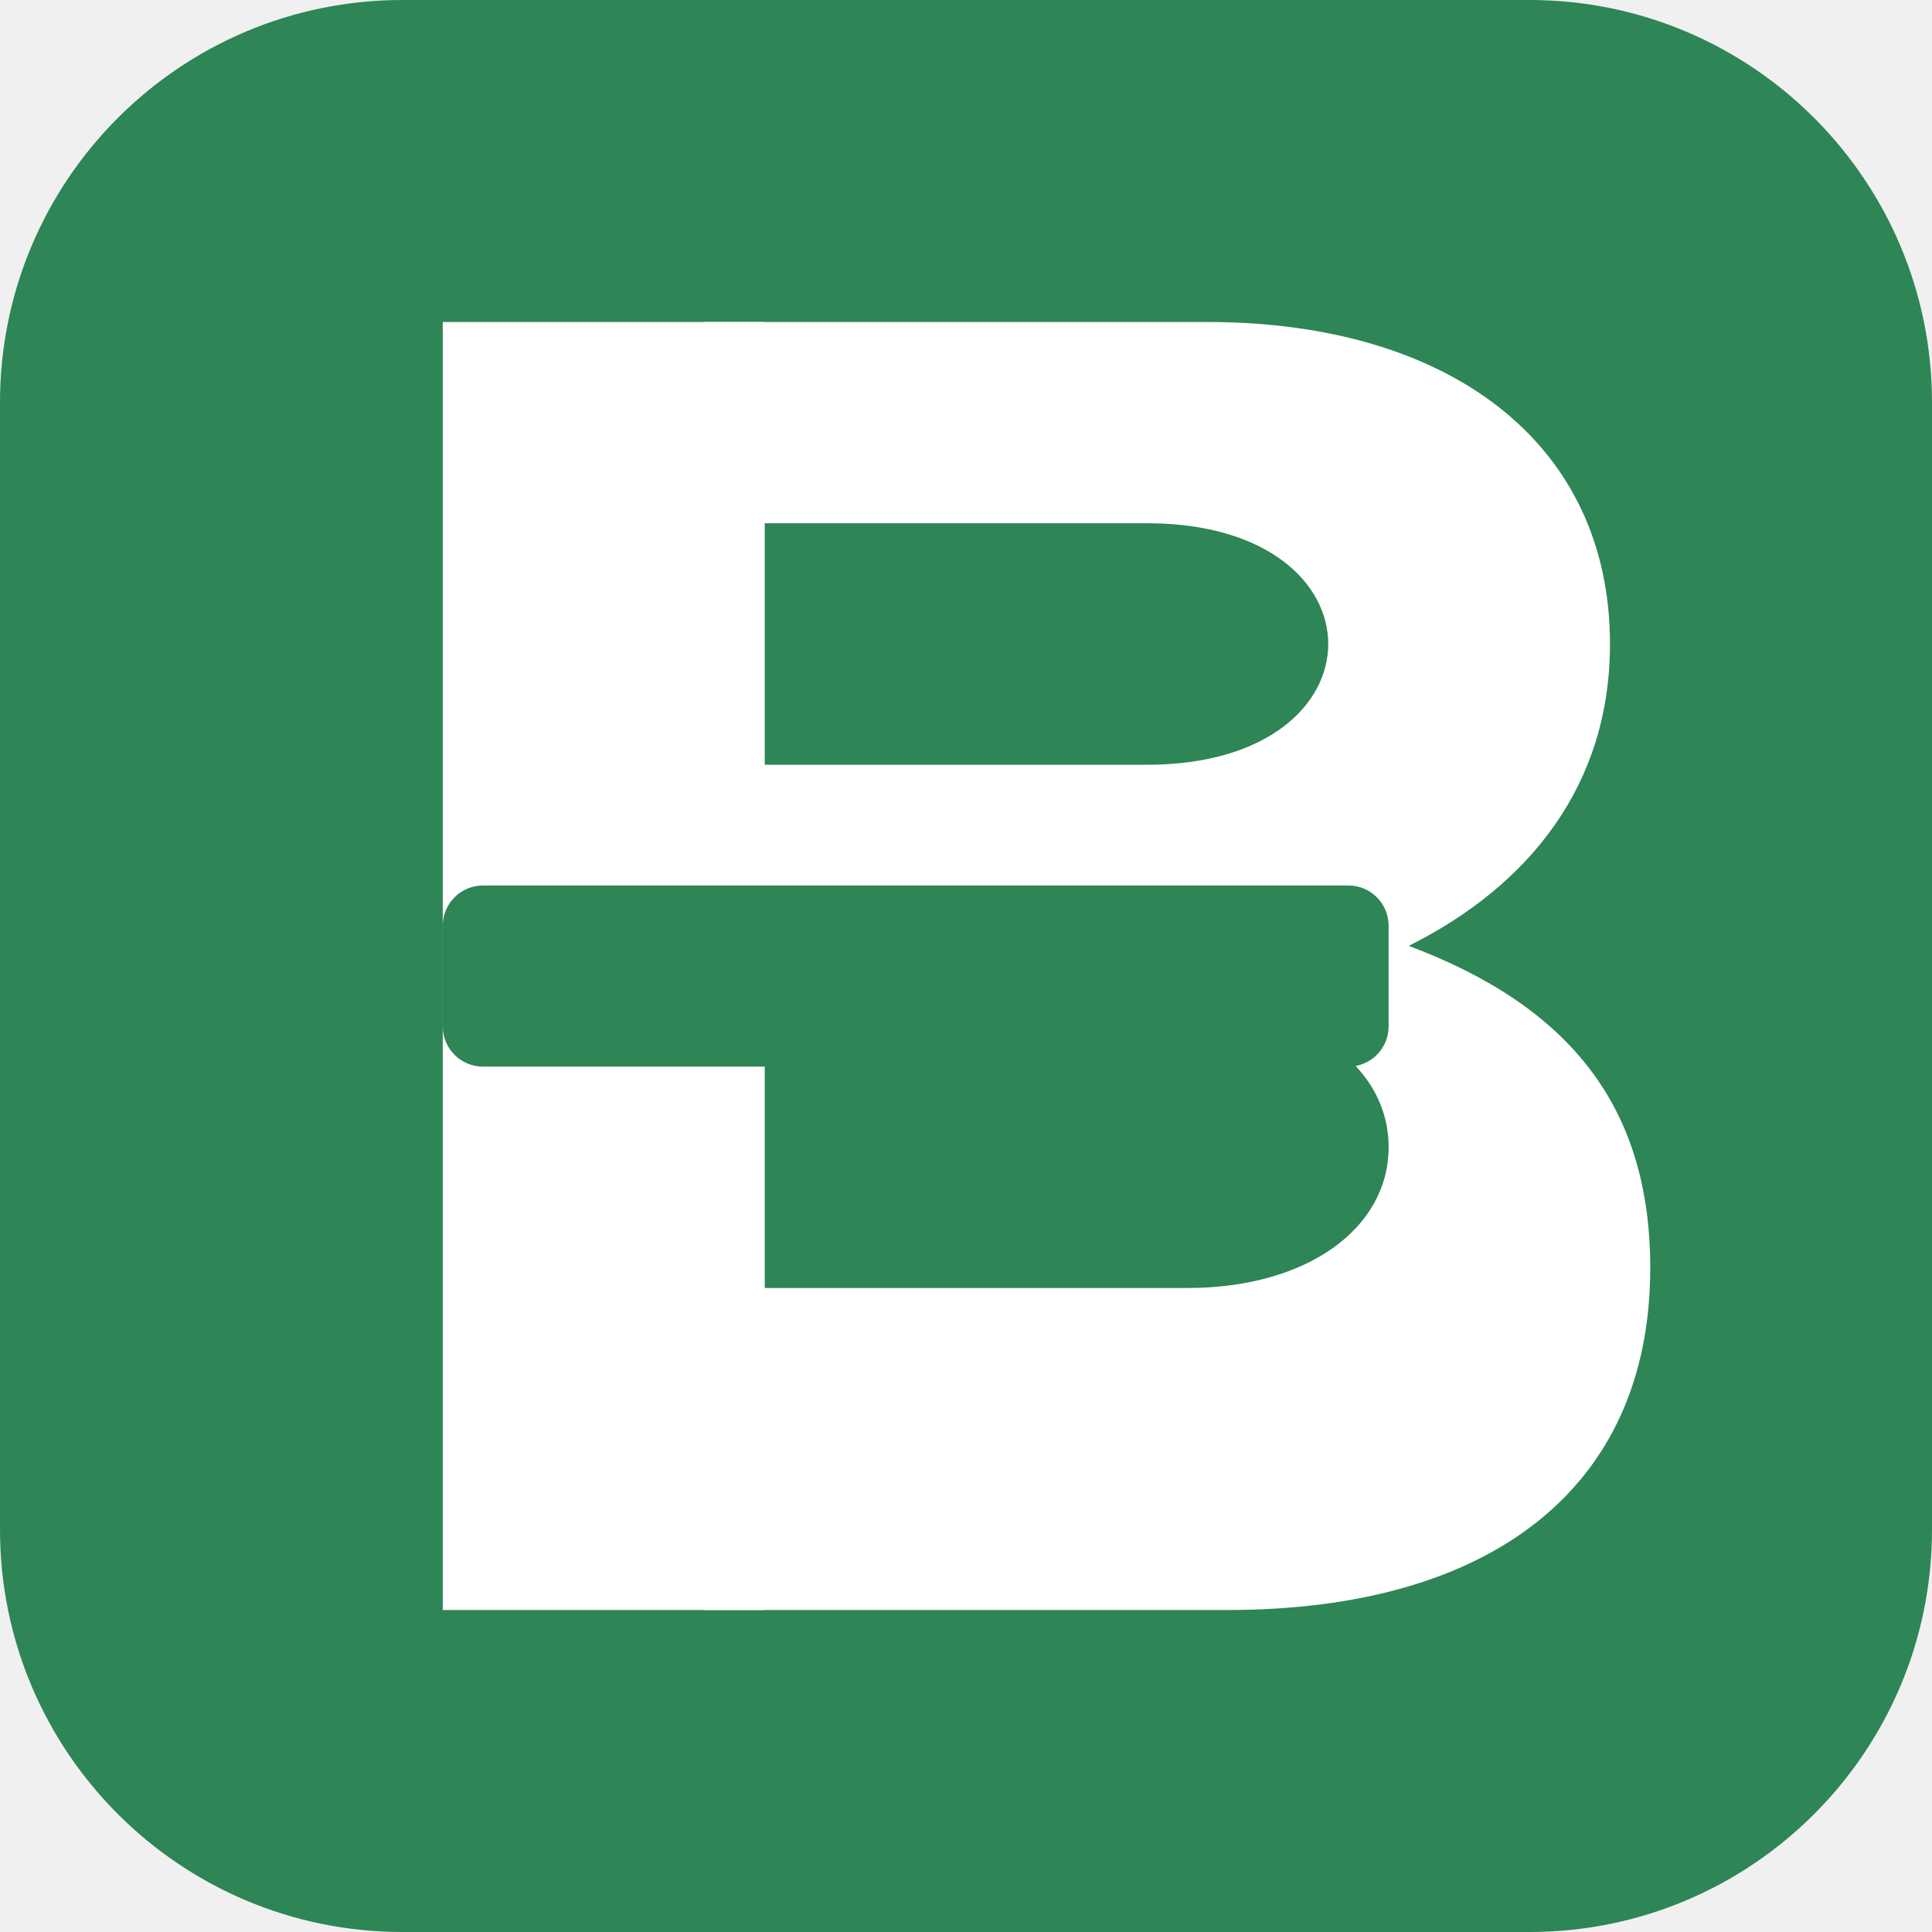
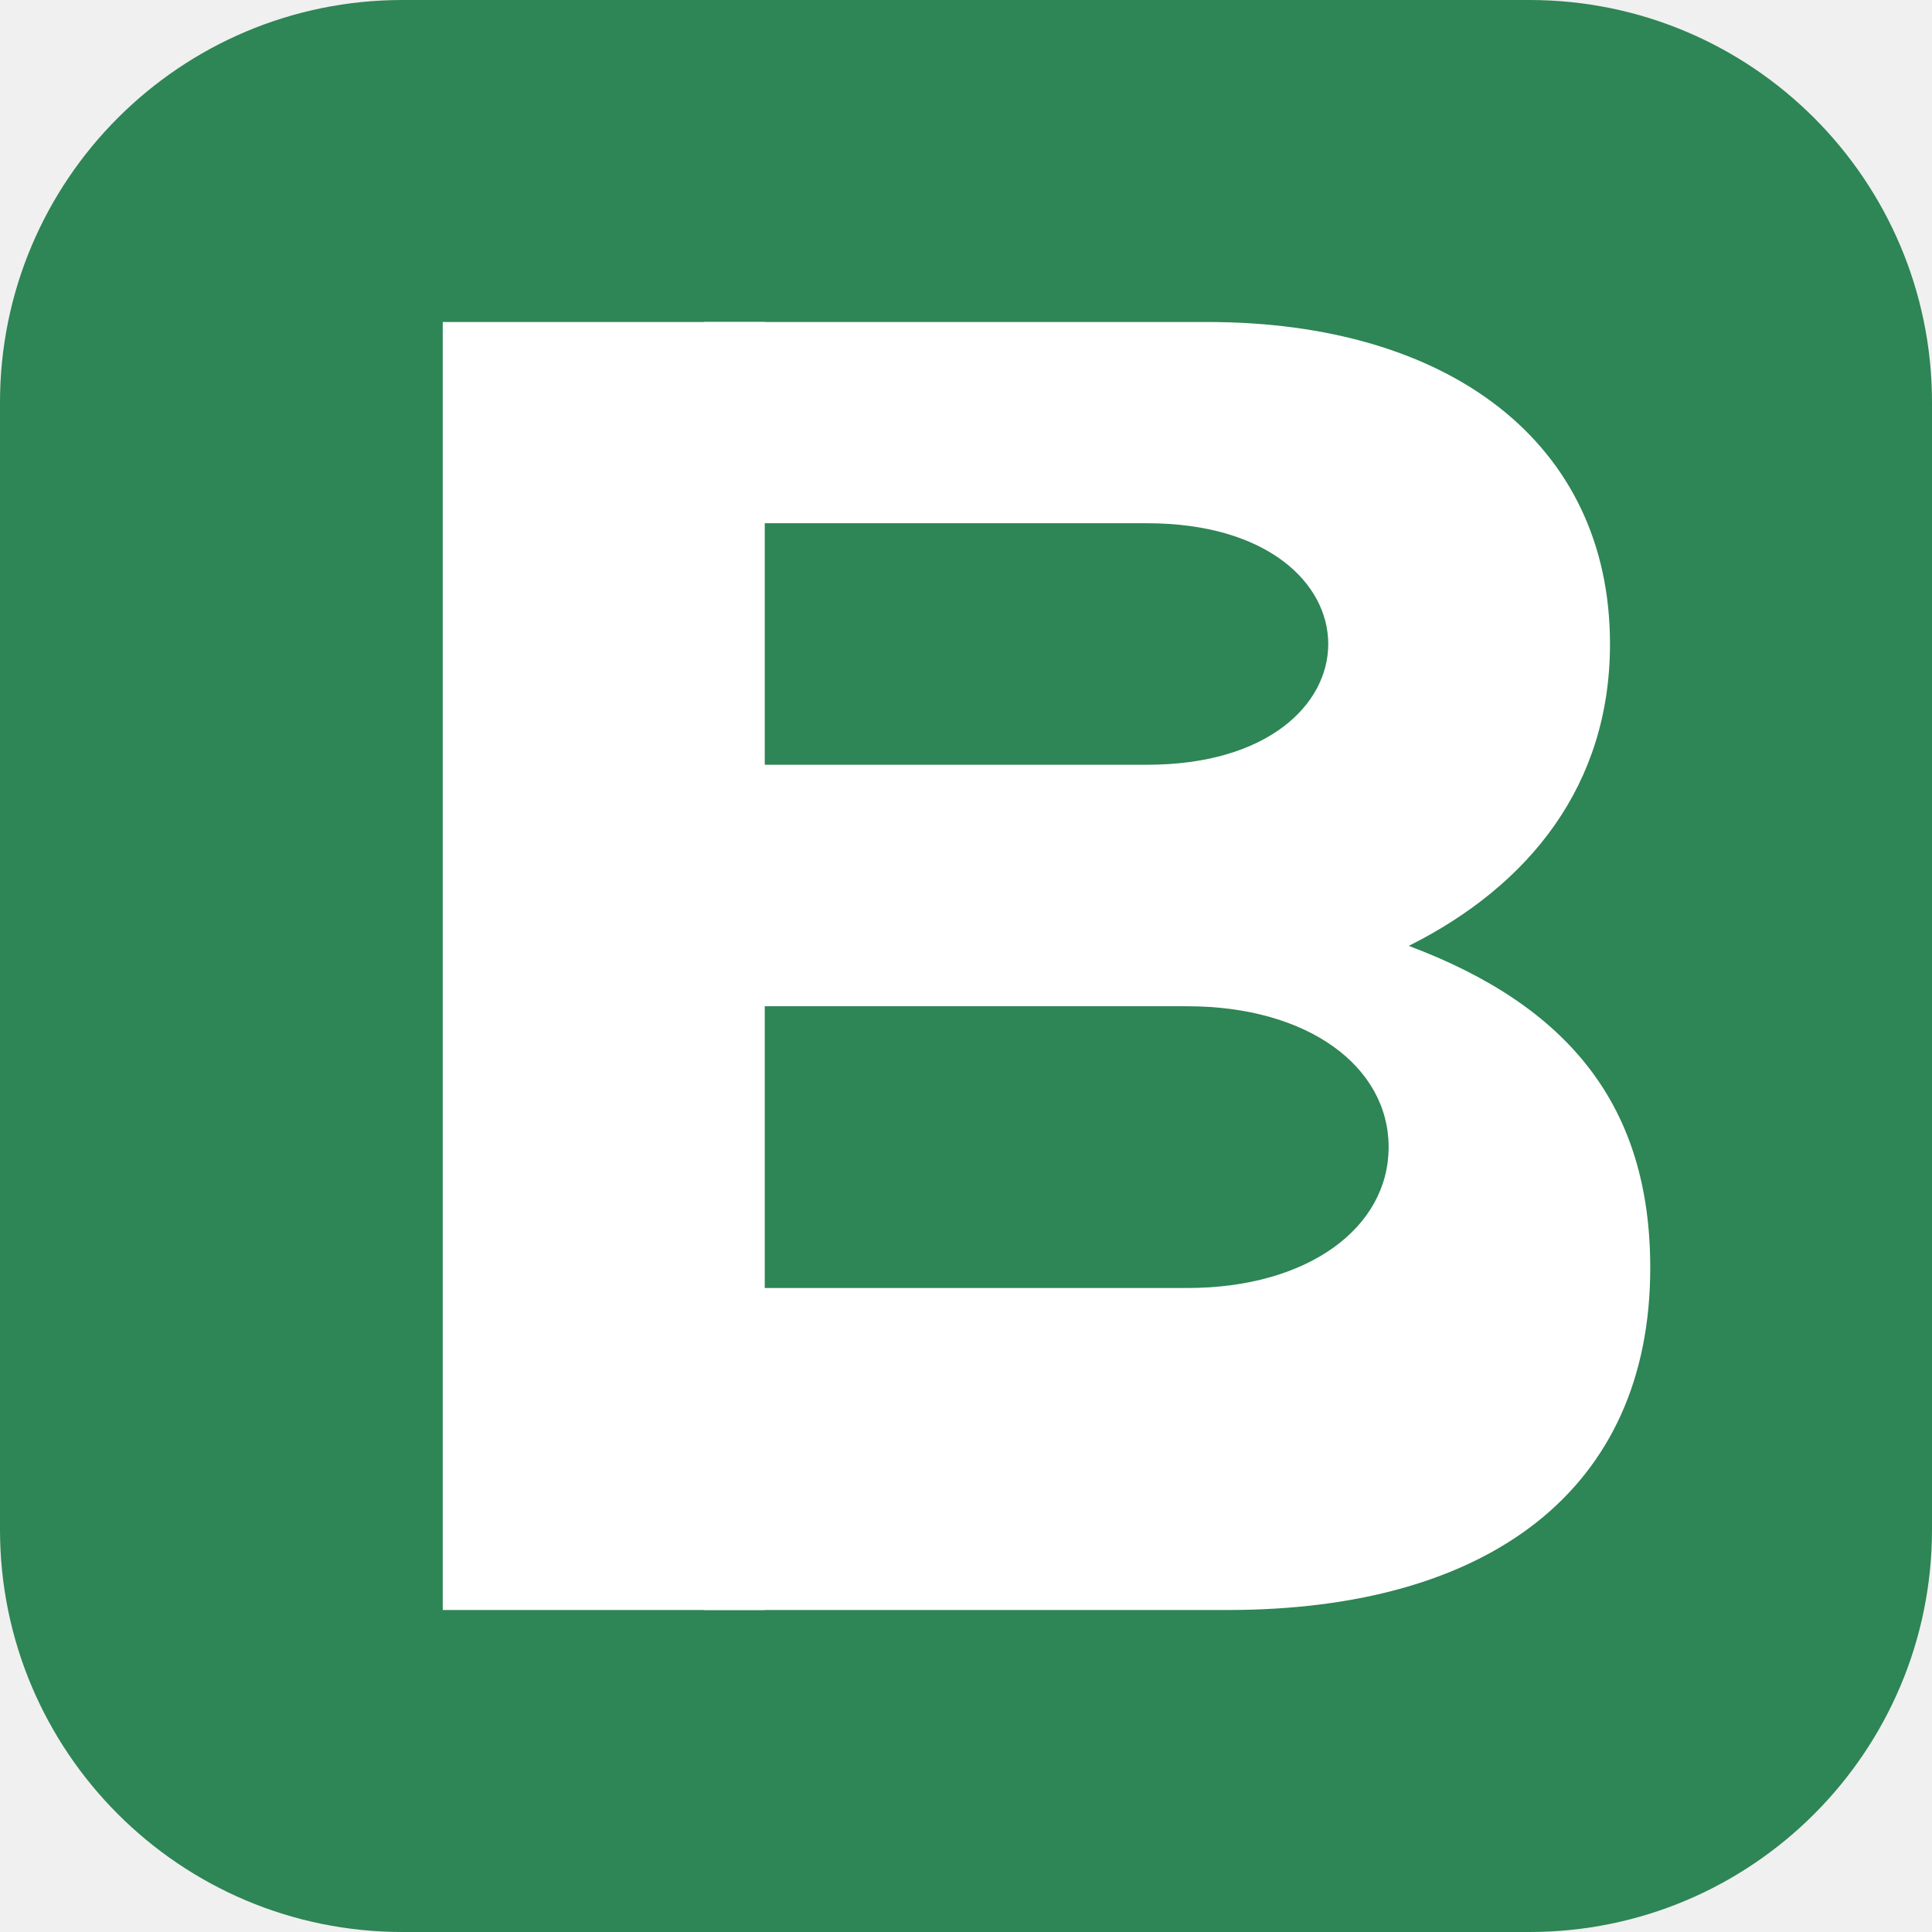
<svg xmlns="http://www.w3.org/2000/svg" viewBox="0 0 96 96" role="img" aria-label="Beadli Lab Academy">
  <rect width="96" height="96" rx="20" fill="#2e8555" />
  <path fill="#ffffff" d="M22 16h16v64H22z" />
  <path fill="#ffffff" d="M35 16h25c12 0 20 6 20 16 0 7-4 12-10 15 8 3 12 8 12 16 0 11-8 17-21 17H35V64h24c6 0 10-3 10-7s-4-7-10-7H35V38h22c6 0 9-3 9-6s-3-6-9-6H35z" />
-   <rect x="22" y="44" width="47" height="9" rx="2" fill="#2e8555" />
</svg>
